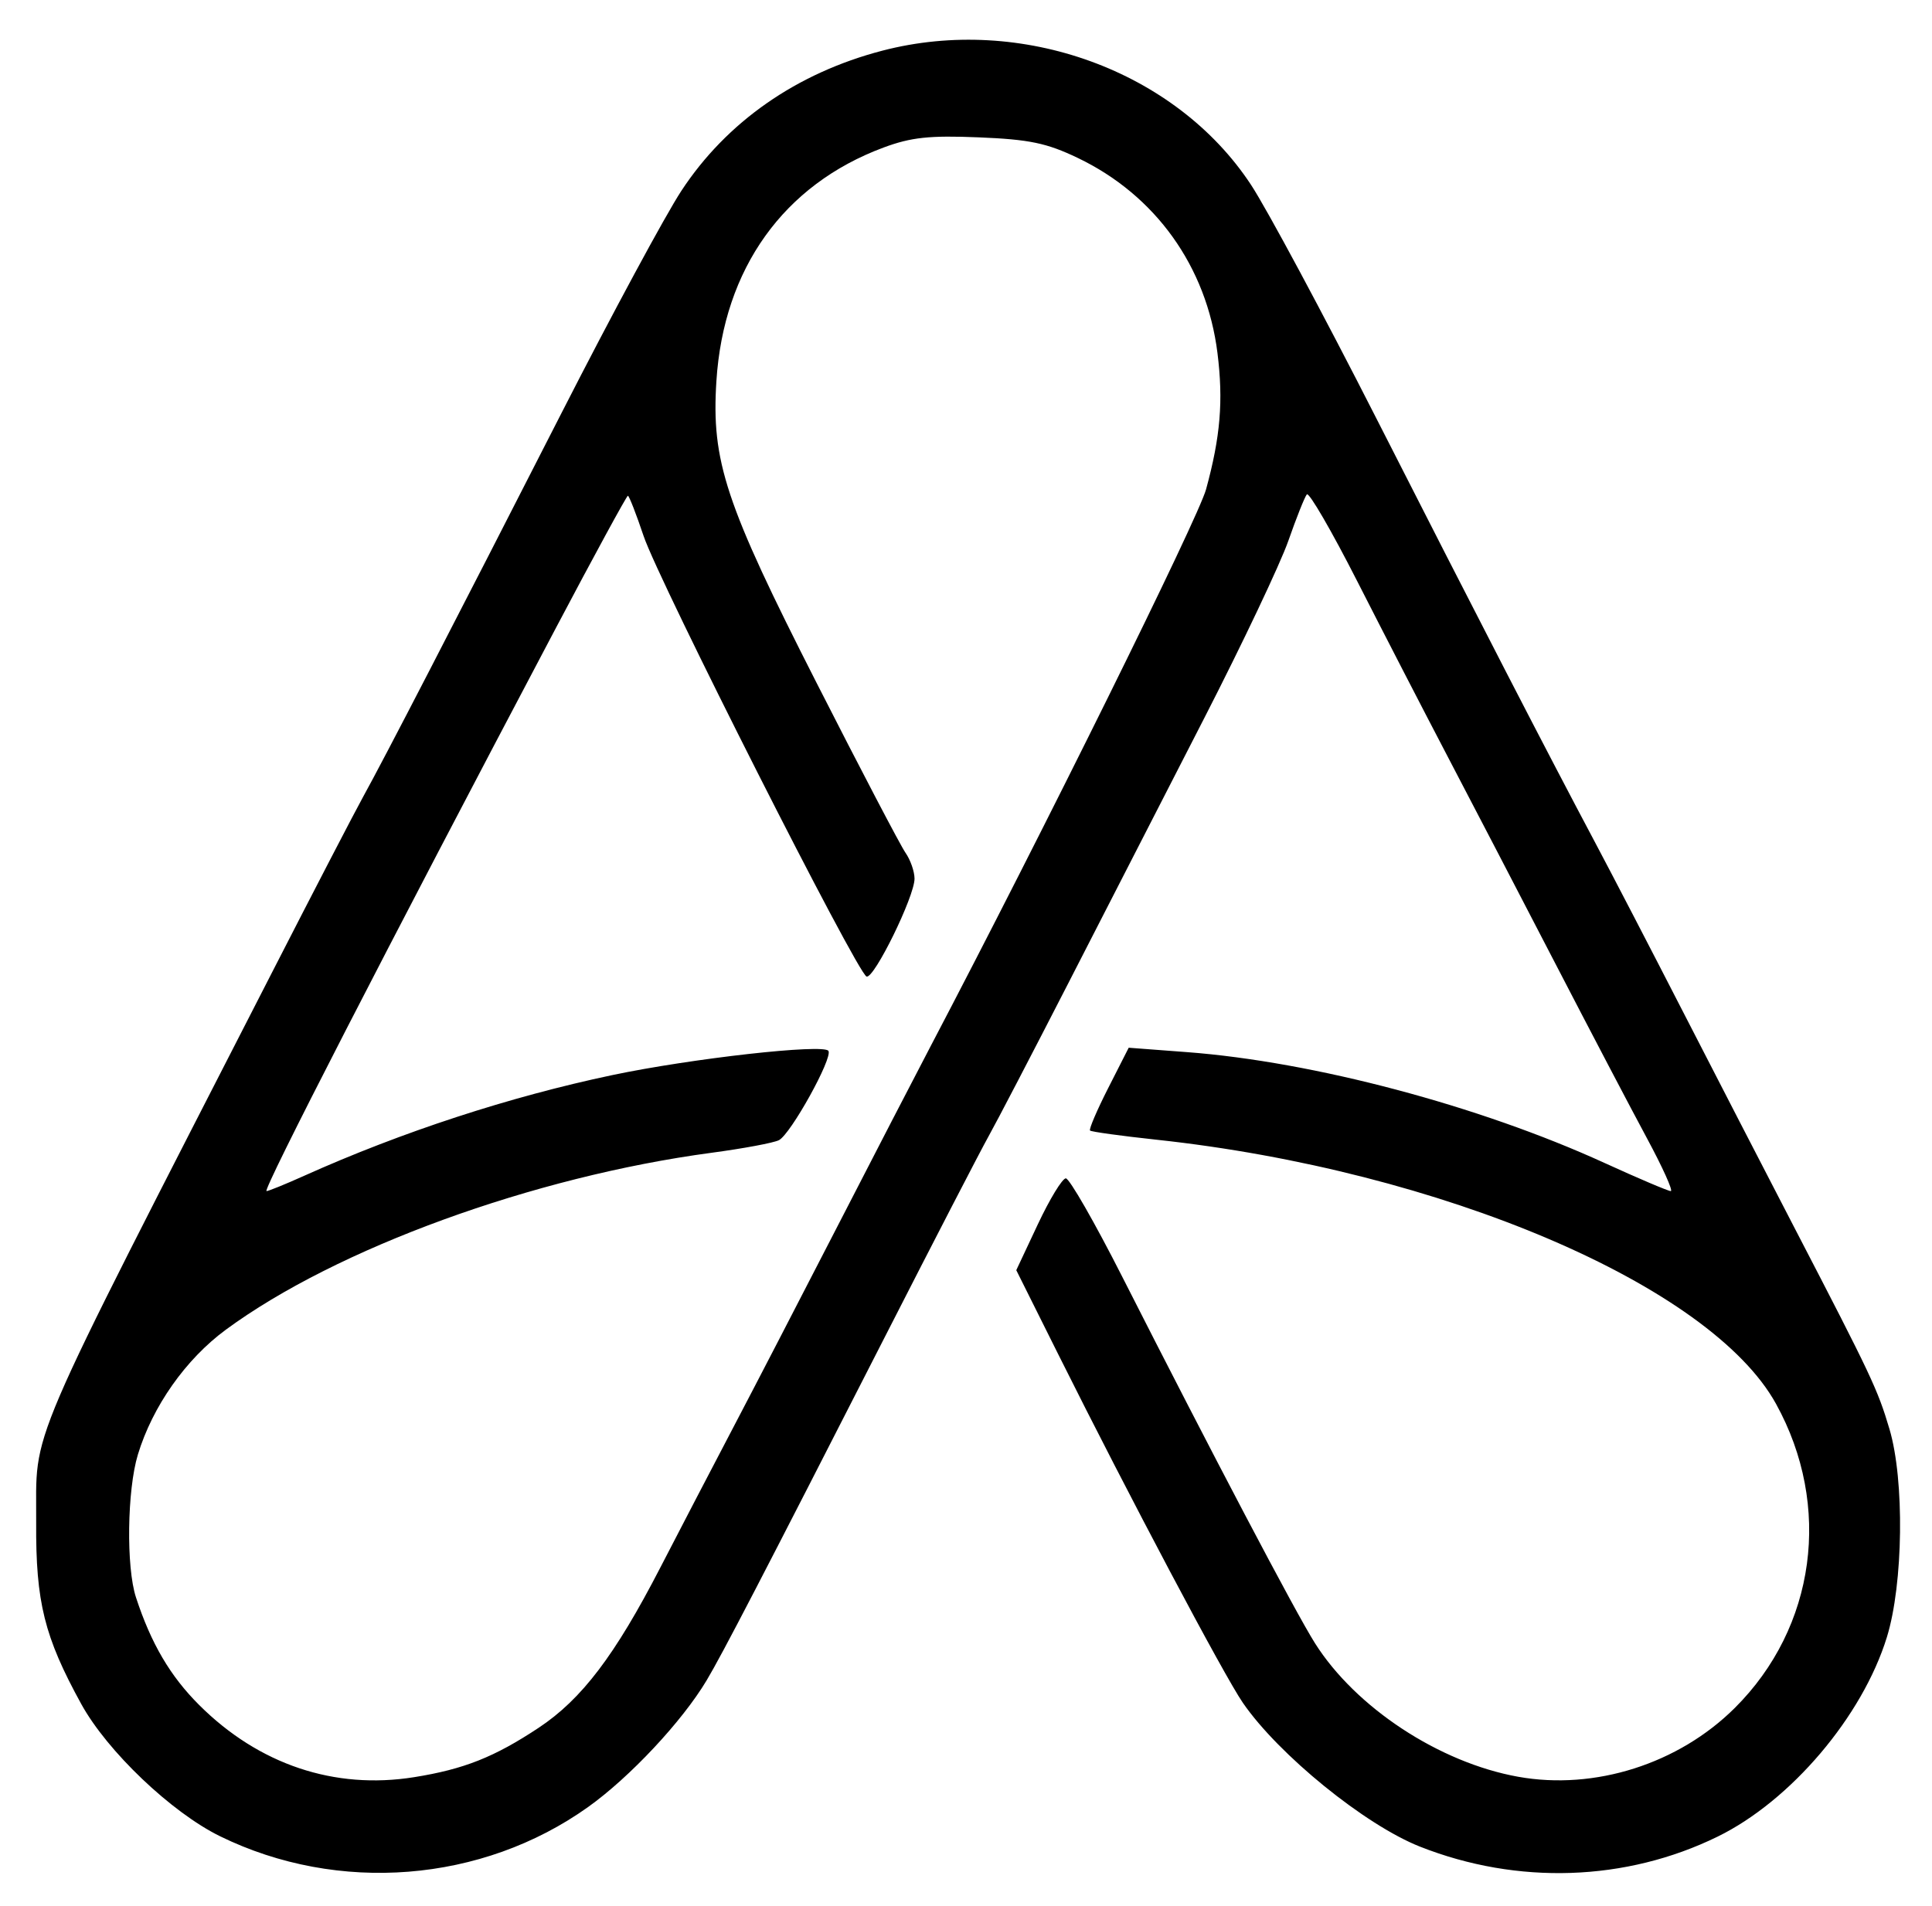
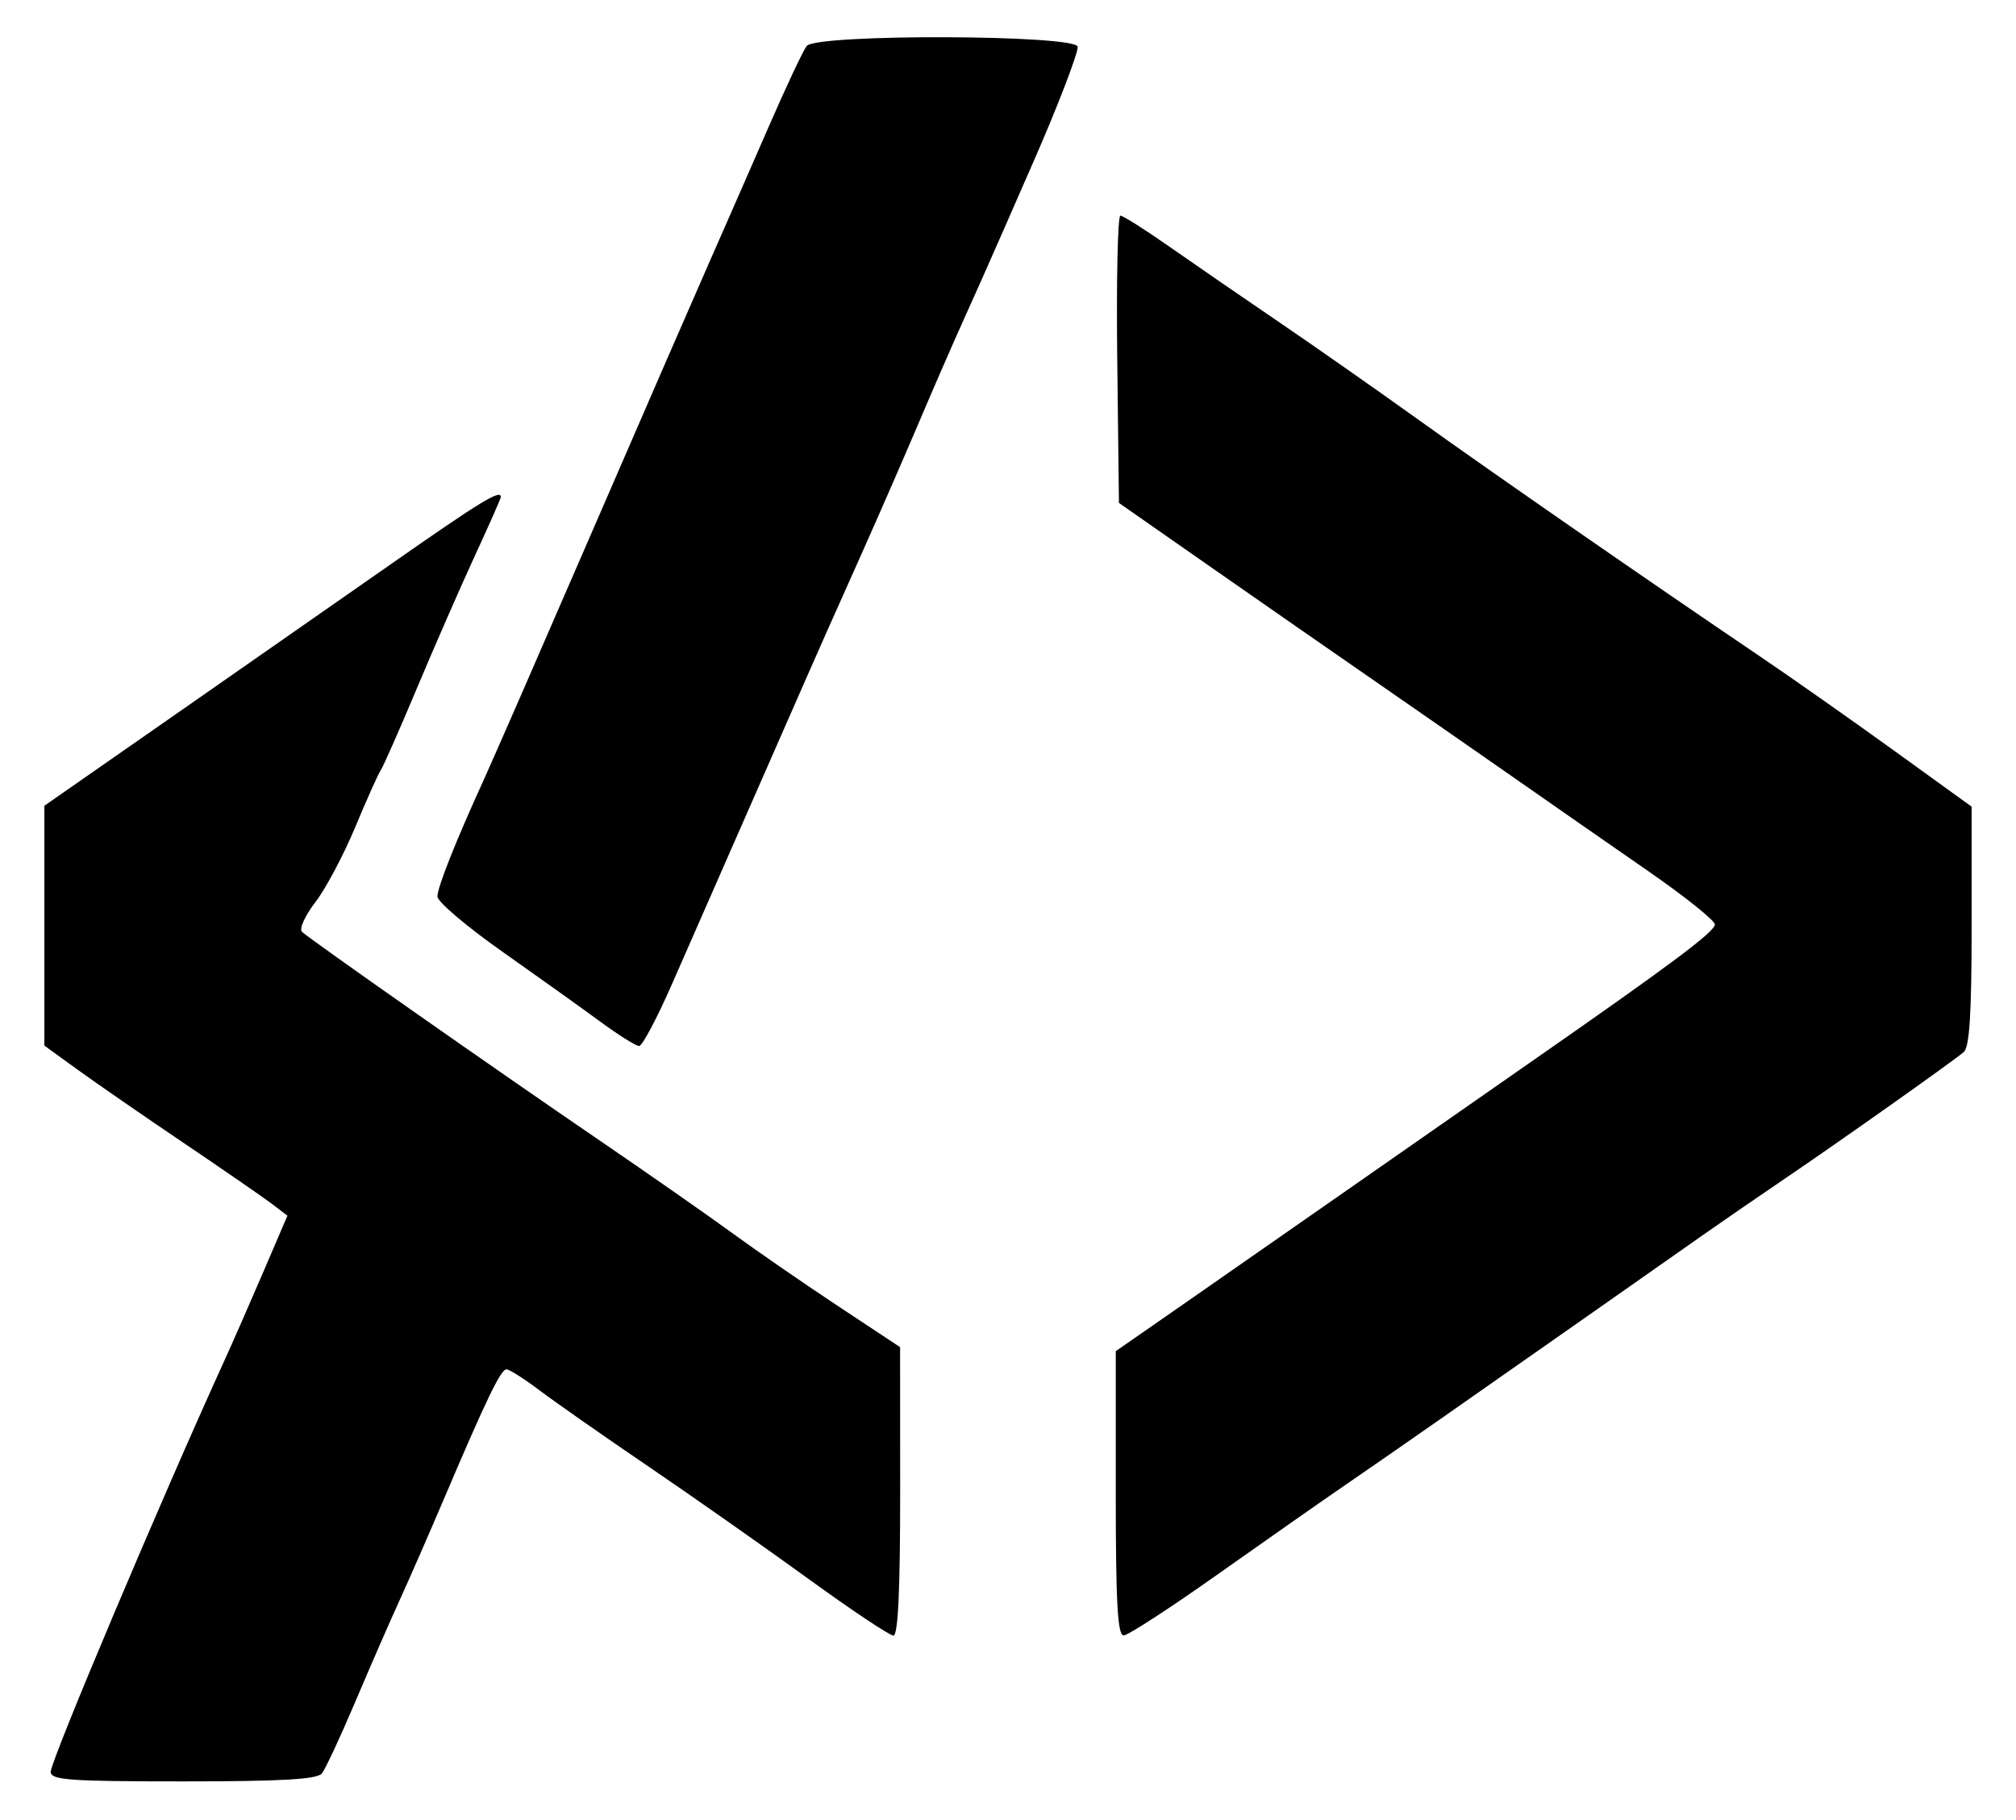
- <svg xmlns="http://www.w3.org/2000/svg" viewBox="0 0 300 296" fill="none">
-   <path d="M 137 7.872 C 123.699 11.342, 112.821 18.935, 105.791 29.655 C 103.322 33.420, 94.987 48.875, 87.269 64 C 70.492 96.875, 59.600 117.953, 56.386 123.760 C 55.089 126.103, 48.788 138.253, 42.384 150.760 C 3.094 227.486, 5.710 221.386, 5.617 236.500 C 5.541 248.830, 6.885 254.240, 12.612 264.660 C 16.652 272.011, 26.623 281.512, 34.180 285.212 C 52.523 294.192, 74.855 292.415, 91.322 280.665 C 97.805 276.038, 105.923 267.363, 109.722 261 C 112.143 256.947, 118.302 245.075, 137.478 207.500 C 145.057 192.650, 152.266 178.700, 153.499 176.500 C 154.732 174.300, 160.355 163.500, 165.995 152.500 C 171.635 141.500, 181.094 123.050, 187.015 111.500 C 192.936 99.950, 198.803 87.575, 200.052 84 C 201.301 80.425, 202.594 77.179, 202.925 76.787 C 203.256 76.394, 206.780 82.469, 210.756 90.287 C 214.731 98.104, 221.046 110.350, 224.789 117.500 C 228.532 124.650, 236.021 139.050, 241.431 149.500 C 246.842 159.950, 253.270 172.213, 255.715 176.750 C 258.161 181.287, 259.836 185, 259.437 185 C 259.038 185, 254.389 183.025, 249.106 180.610 C 229.674 171.730, 203.921 164.896, 184.308 163.416 L 175.264 162.733 172.086 168.987 C 170.338 172.427, 169.067 175.400, 169.261 175.595 C 169.456 175.789, 174.089 176.430, 179.557 177.018 C 223.737 181.772, 265.616 199.630, 275.782 218.051 C 284.522 233.886, 281.963 252.761, 269.379 265.278 C 260.642 273.968, 247.646 278.100, 235.750 275.968 C 223.500 273.772, 210.520 265.240, 204.187 255.221 C 201.149 250.413, 188.173 225.733, 174.234 198.252 C 169.980 189.865, 166.050 183.012, 165.500 183.022 C 164.950 183.032, 162.994 186.245, 161.153 190.162 L 157.807 197.284 164.345 210.392 C 175.299 232.353, 190.068 260.239, 192.995 264.485 C 198.572 272.576, 211.965 283.452, 220.500 286.822 C 235.645 292.801, 252.476 292.234, 266.711 285.265 C 278.078 279.700, 289.188 266.607, 292.991 254.295 C 295.549 246.013, 295.750 229.890, 293.395 221.960 C 291.568 215.805, 290.583 213.717, 278.799 191 C 274.092 181.925, 266.200 166.625, 261.262 157 C 256.324 147.375, 250.250 135.675, 247.765 131 C 240.254 116.870, 229.520 96.056, 213.729 65 C 205.478 48.775, 196.714 32.439, 194.253 28.699 C 182.582 10.960, 158.601 2.236, 137 7.872 M 137.198 22.916 C 121.684 28.686, 112.361 41.713, 111.243 59.181 C 110.445 71.643, 112.608 78.169, 126.755 105.979 C 133.603 119.442, 139.835 131.355, 140.603 132.451 C 141.372 133.548, 142.003 135.357, 142.008 136.473 C 142.018 139.225, 135.735 152.053, 134.561 151.676 C 133.122 151.213, 102.325 90.347, 99.938 83.250 C 98.783 79.813, 97.684 77, 97.498 77 C 97.311 77, 92.230 86.338, 86.206 97.750 C 60.085 147.235, 40.686 185, 41.387 185 C 41.692 185, 44.317 183.933, 47.220 182.628 C 62.370 175.822, 79.141 170.340, 95.083 166.983 C 107.386 164.391, 127.938 162.090, 128.639 163.225 C 129.328 164.340, 122.786 176.145, 120.954 177.091 C 120.154 177.505, 115.450 178.385, 110.500 179.047 C 82.844 182.748, 52.212 193.908, 35.067 206.530 C 28.837 211.116, 23.683 218.437, 21.408 225.932 C 19.737 231.438, 19.577 243.409, 21.112 248.101 C 23.461 255.280, 26.427 260.332, 30.937 264.831 C 40.194 274.066, 51.935 278.007, 64.304 276.031 C 72.035 274.796, 76.769 272.917, 83.655 268.351 C 90.322 263.929, 95.490 257.122, 102.521 243.500 C 105.644 237.450, 110.797 227.550, 113.972 221.500 C 117.147 215.450, 124.364 201.513, 130.011 190.529 C 135.658 179.545, 142.174 166.945, 144.490 162.529 C 161.948 129.251, 186.039 80.531, 187.278 76 C 189.511 67.829, 189.976 62.263, 189.046 54.821 C 187.370 41.411, 179.420 30.308, 167.354 24.529 C 162.521 22.214, 159.843 21.656, 152 21.334 C 144.321 21.018, 141.484 21.322, 137.198 22.916" fill="currentColor" fill-rule="evenodd" />
+ <svg xmlns="http://www.w3.org/2000/svg" viewBox="0 0 318 287" fill="none">
+   <path d="M 127.249 7.250 C 126.701 7.938, 124.001 13.675, 121.247 20 C 118.494 26.325, 114.354 35.775, 112.047 41 C 109.740 46.225, 101.321 65.575, 93.338 84 C 85.355 102.425, 77.739 119.873, 76.414 122.774 C 71.868 132.726, 69 139.941, 69 141.425 C 69 142.241, 73.612 146.157, 79.250 150.127 C 84.888 154.097, 91.843 159.068, 94.707 161.173 C 97.571 163.278, 100.319 165, 100.814 165 C 101.309 165, 103.638 160.613, 105.989 155.250 C 108.340 149.887, 113.623 137.850, 117.730 128.500 C 121.836 119.150, 126.085 109.475, 127.170 107 C 129.391 101.939, 130.010 100.546, 136.287 86.500 C 138.746 81, 142.669 72, 145.005 66.500 C 147.342 61, 150.481 53.800, 151.980 50.500 C 153.479 47.200, 156.378 40.675, 158.423 36 C 160.468 31.325, 162.536 26.600, 163.019 25.500 C 166.679 17.173, 170 8.560, 170 7.395 C 170 5.459, 128.787 5.319, 127.249 7.250 M 176.231 56.667 L 176.500 79.334 190.500 89.108 C 198.200 94.483, 210.350 102.929, 217.500 107.874 C 224.650 112.820, 234.775 119.856, 240 123.510 C 245.225 127.163, 254.225 133.424, 260 137.422 C 265.775 141.420, 270.500 145.204, 270.500 145.831 C 270.500 146.960, 263.564 152.145, 241.747 167.327 C 235.561 171.632, 223.750 179.869, 215.500 185.631 C 207.250 191.394, 194.988 199.940, 188.250 204.622 L 176 213.135 176 235.567 C 176 252.860, 176.286 257.994, 177.250 257.975 C 177.938 257.961, 184.575 253.651, 192 248.396 C 199.425 243.142, 208.425 236.837, 212 234.385 C 215.575 231.934, 222.100 227.412, 226.500 224.336 C 239.717 215.096, 263.055 198.739, 268.447 194.937 C 271.226 192.978, 277.100 188.933, 281.500 185.950 C 290.214 180.041, 307.747 167.638, 309.750 165.965 C 310.669 165.198, 311 159.930, 311 146.081 L 311 127.242 298.750 118.395 C 292.012 113.529, 282.450 106.809, 277.500 103.462 C 260.579 92.022, 235.509 74.647, 223.500 66.037 C 216.900 61.305, 207 54.375, 201.500 50.637 C 196 46.898, 188.350 41.634, 184.500 38.937 C 180.650 36.241, 177.154 34.027, 176.731 34.018 C 176.308 34.008, 176.083 44.200, 176.231 56.667 M 61.943 88.792 C 53.449 94.728, 37.612 105.775, 26.750 113.341 L 7 127.099 7 146.018 L 7 164.937 12.250 168.740 C 15.138 170.832, 22.675 176.039, 29 180.312 C 35.325 184.584, 41.589 188.908, 42.919 189.922 L 45.339 191.764 41.535 200.632 C 39.443 205.509, 36.683 211.799, 35.401 214.609 C 25.446 236.431, 8 277.734, 8 279.480 C 8 280.791, 10.865 281, 28.878 281 C 44.373 281, 50.016 280.678, 50.767 279.750 C 51.324 279.063, 53.686 274, 56.017 268.500 C 58.347 263, 61.490 255.800, 63 252.500 C 64.510 249.200, 67.661 242, 70.001 236.500 C 76.688 220.785, 78.995 216, 79.886 216 C 80.340 216, 82.690 217.493, 85.106 219.318 C 87.523 221.142, 95.269 226.558, 102.321 231.354 C 109.372 236.149, 120.701 244.106, 127.496 249.036 C 134.290 253.966, 140.333 258, 140.925 258 C 141.661 258, 141.997 250.819, 141.990 235.250 L 141.979 212.500 132.240 206.057 C 126.883 202.513, 119.350 197.315, 115.500 194.505 C 111.650 191.696, 102.200 185.098, 94.500 179.843 C 78.055 168.620, 48.878 148.166, 47.635 146.989 C 47.159 146.538, 48.101 144.444, 49.729 142.335 C 51.357 140.226, 54.189 134.900, 56.023 130.500 C 57.856 126.100, 59.671 122.050, 60.055 121.500 C 60.440 120.950, 63.021 115.100, 65.791 108.500 C 68.562 101.900, 72.667 92.518, 74.914 87.650 C 77.161 82.783, 79 78.621, 79 78.400 C 79 77.150, 75.897 79.041, 61.943 88.792" fill="currentColor" fill-rule="evenodd" />
</svg>
